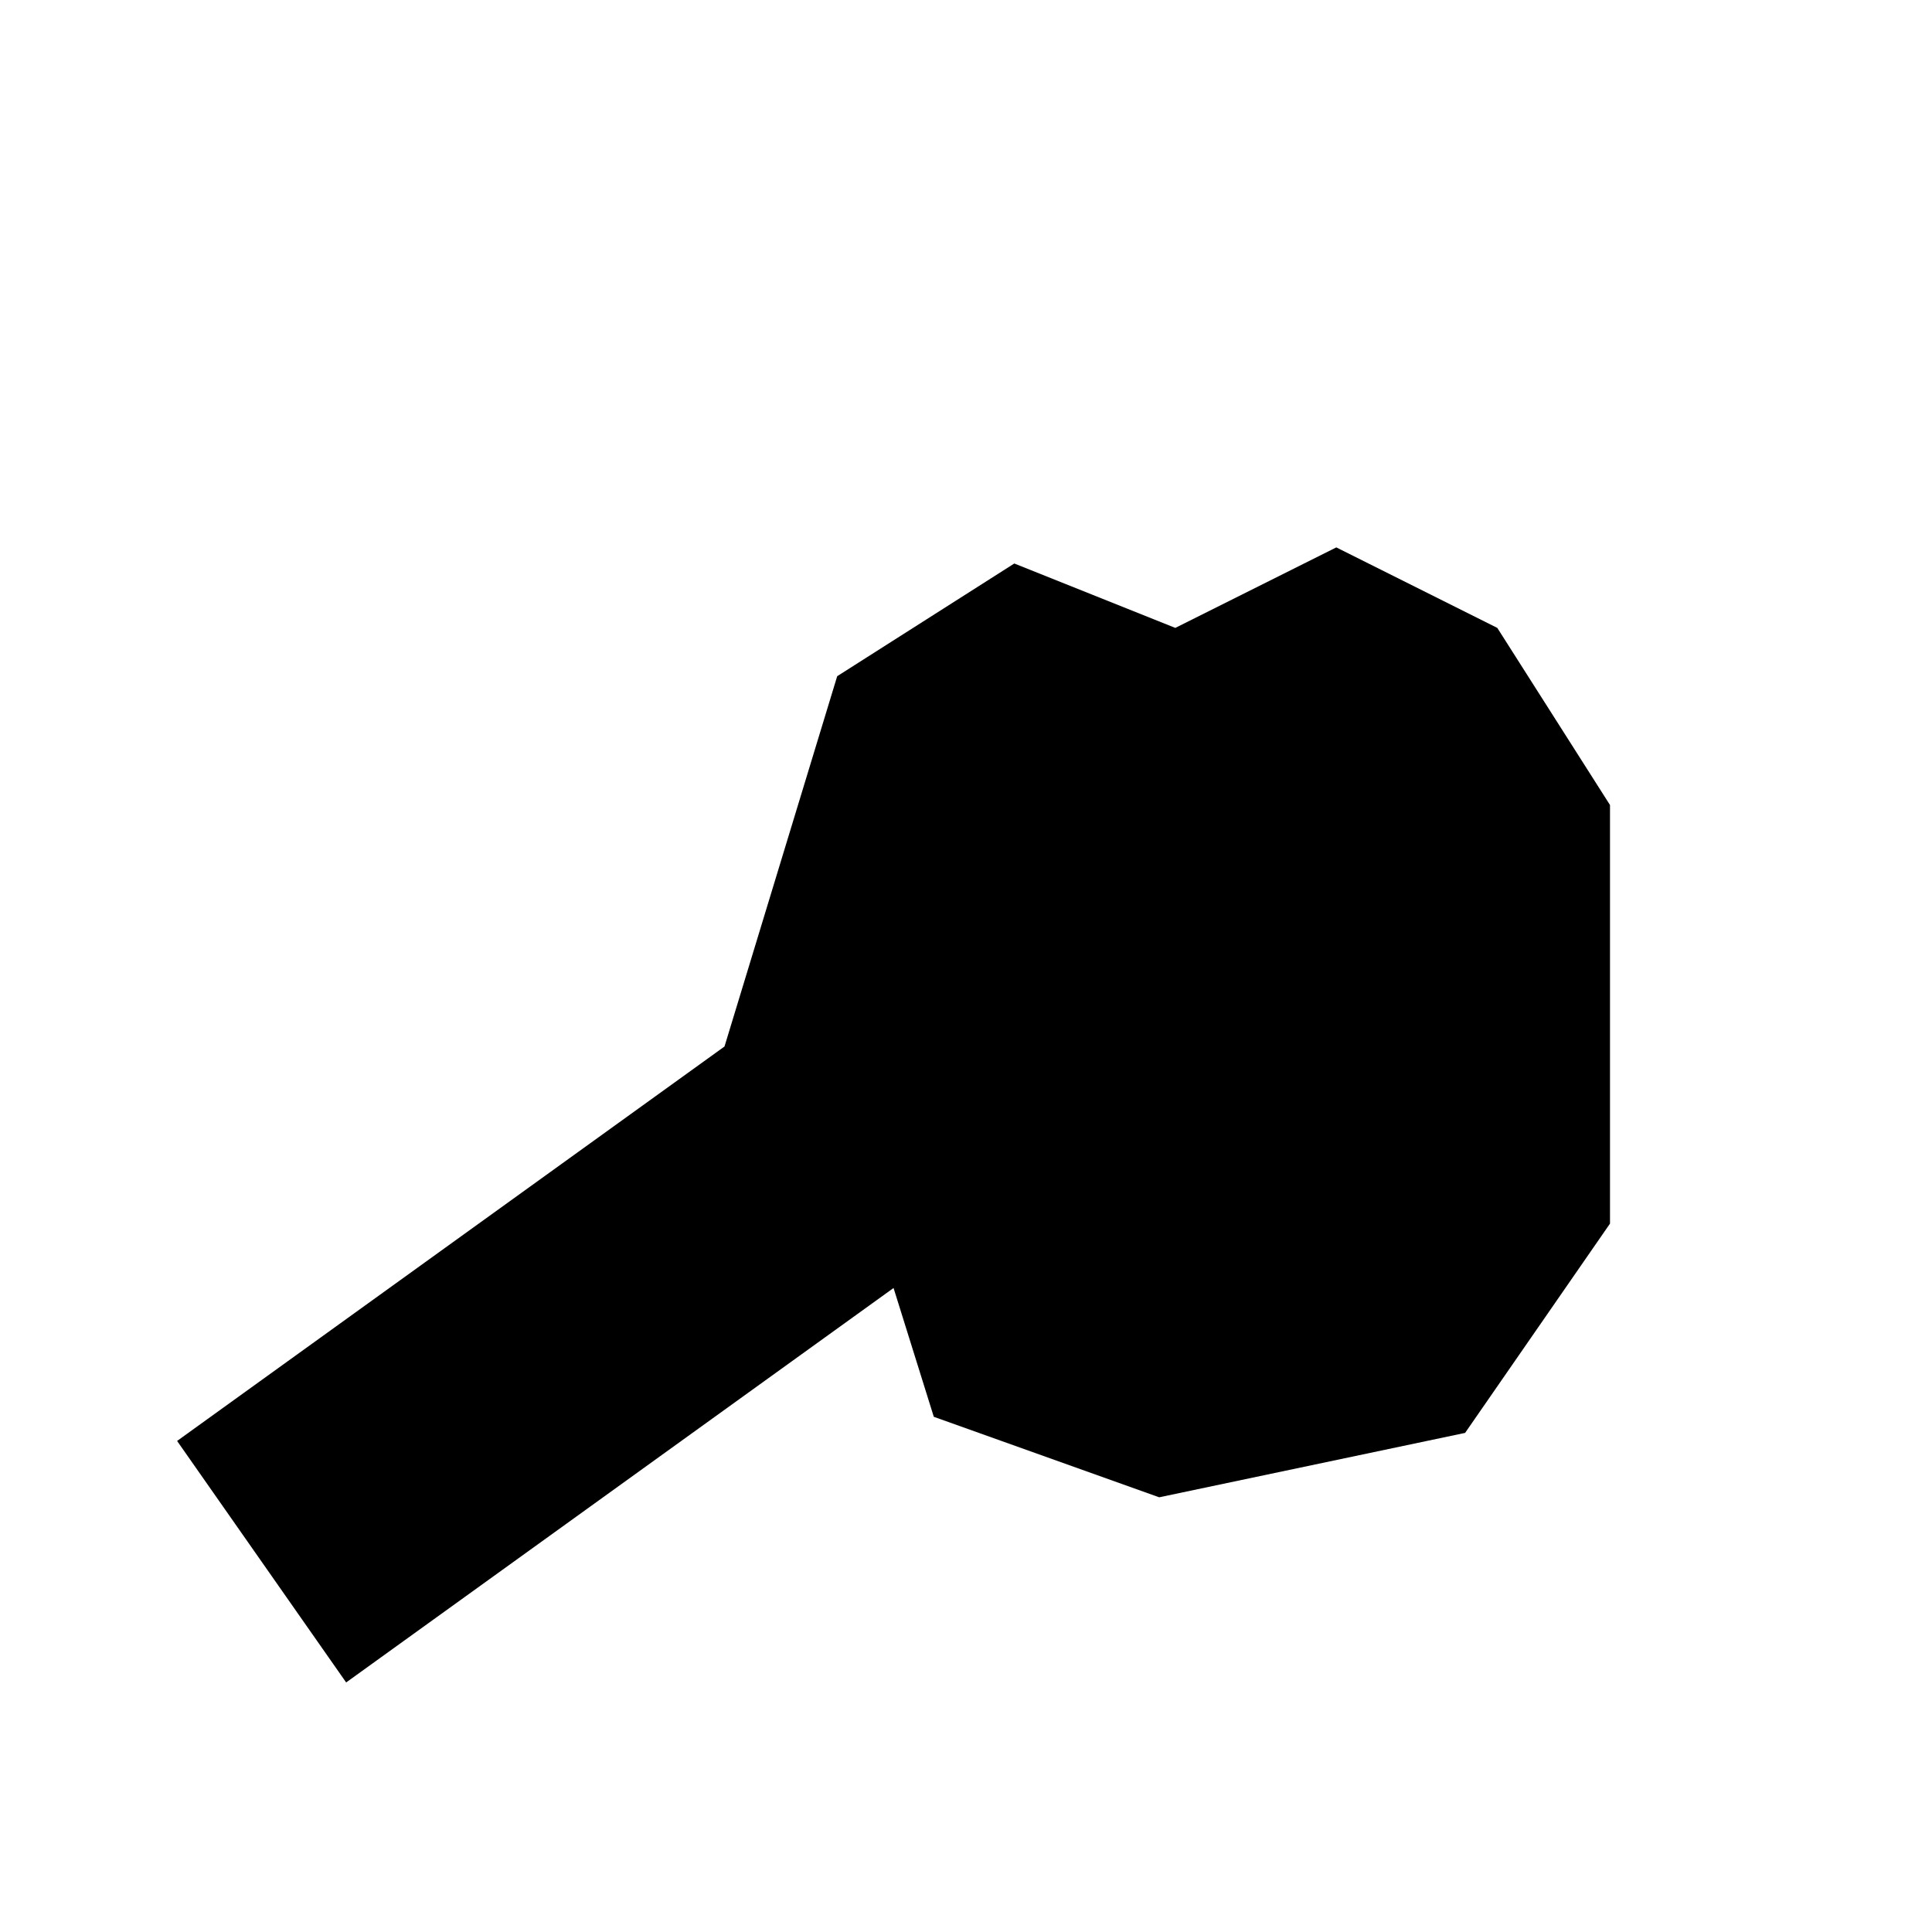
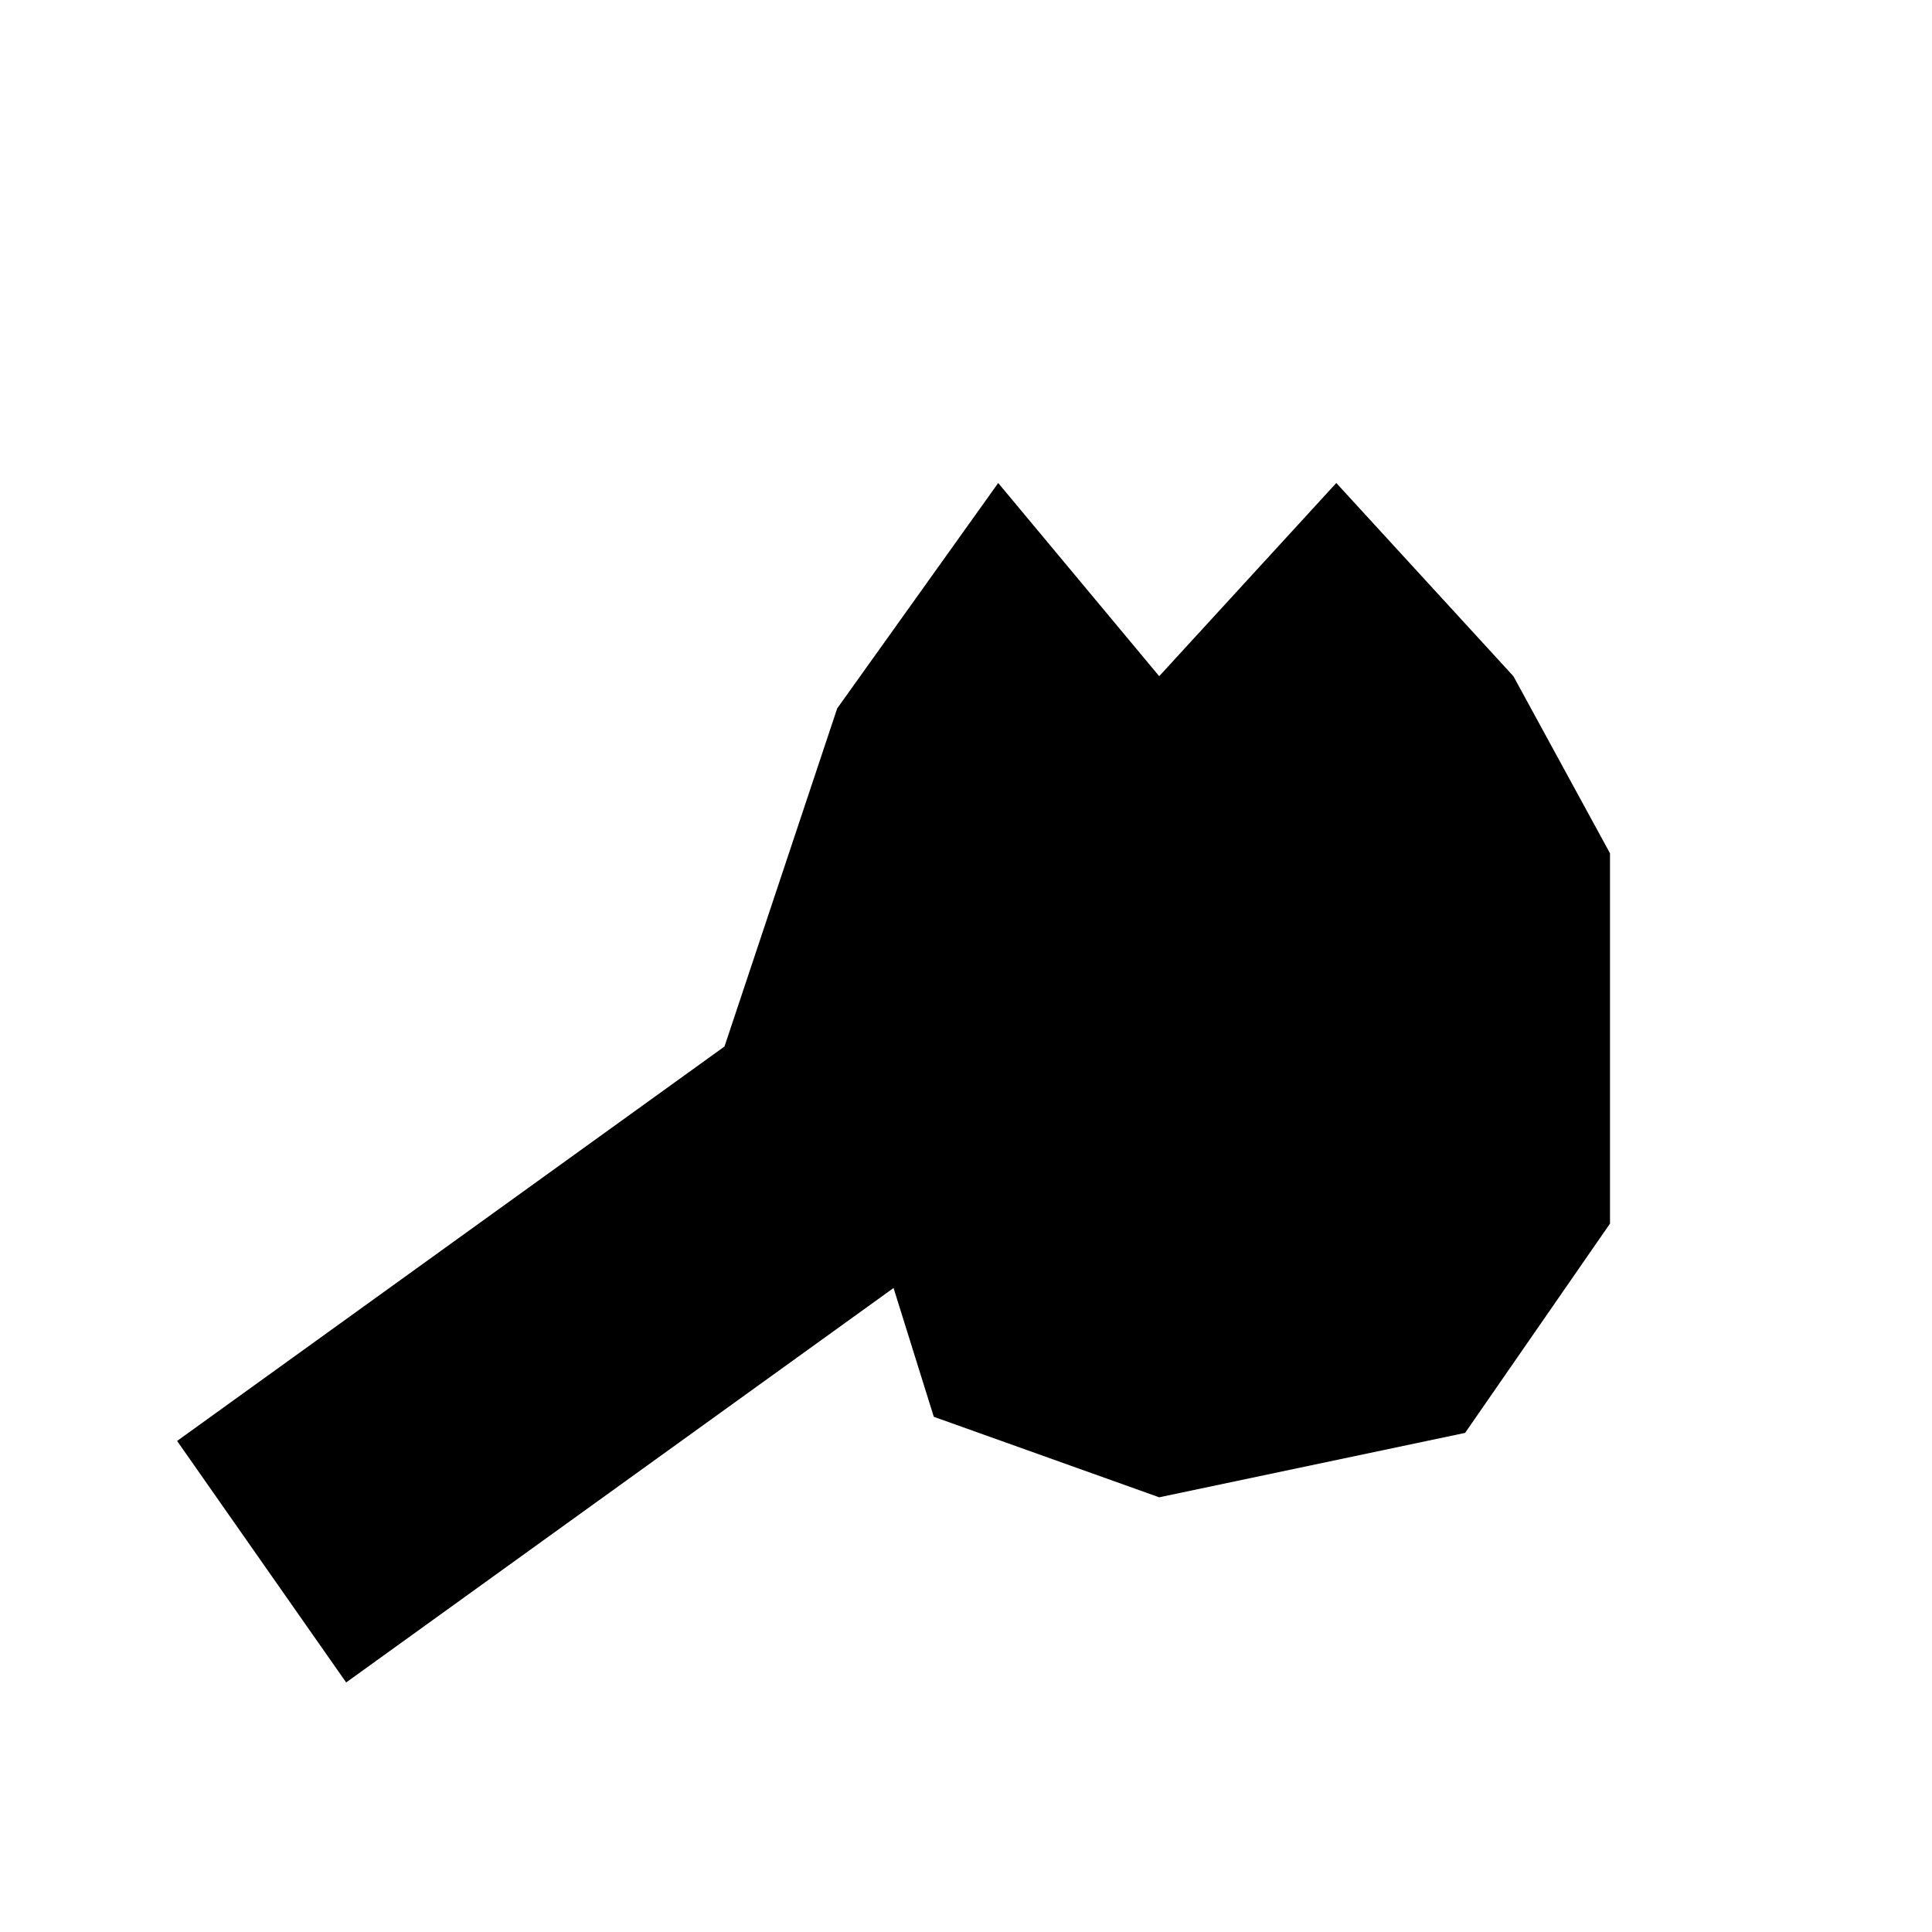
<svg xmlns="http://www.w3.org/2000/svg" viewBox="0 0 24 24" width="24" height="24" fill="none" stroke="currentColor" stroke-width="1.4" stroke-linecap="round" stroke-linejoin="round">
-   <path d="M2.2,17.9L9,13L10.4,8.4L12.6,7L14.6,7.8L16.6,6.8L18.6,7.8L20,10L20,15.2L18.2,17.8L14.4,18.6L11.6,17.6L11.1,16L4.3,20.9Z" fill="currentColor" stroke="none" />
+   <path d="M2.2,17.9L9,13L10.4,8.8L12.4,6L14.4,8.4L16.6,6L18.8,8.4L20,10.6L20,15.2L18.2,17.8L14.4,18.6L11.6,17.6L11.1,16L4.3,20.9Z" fill="currentColor" stroke="none" />
</svg>
